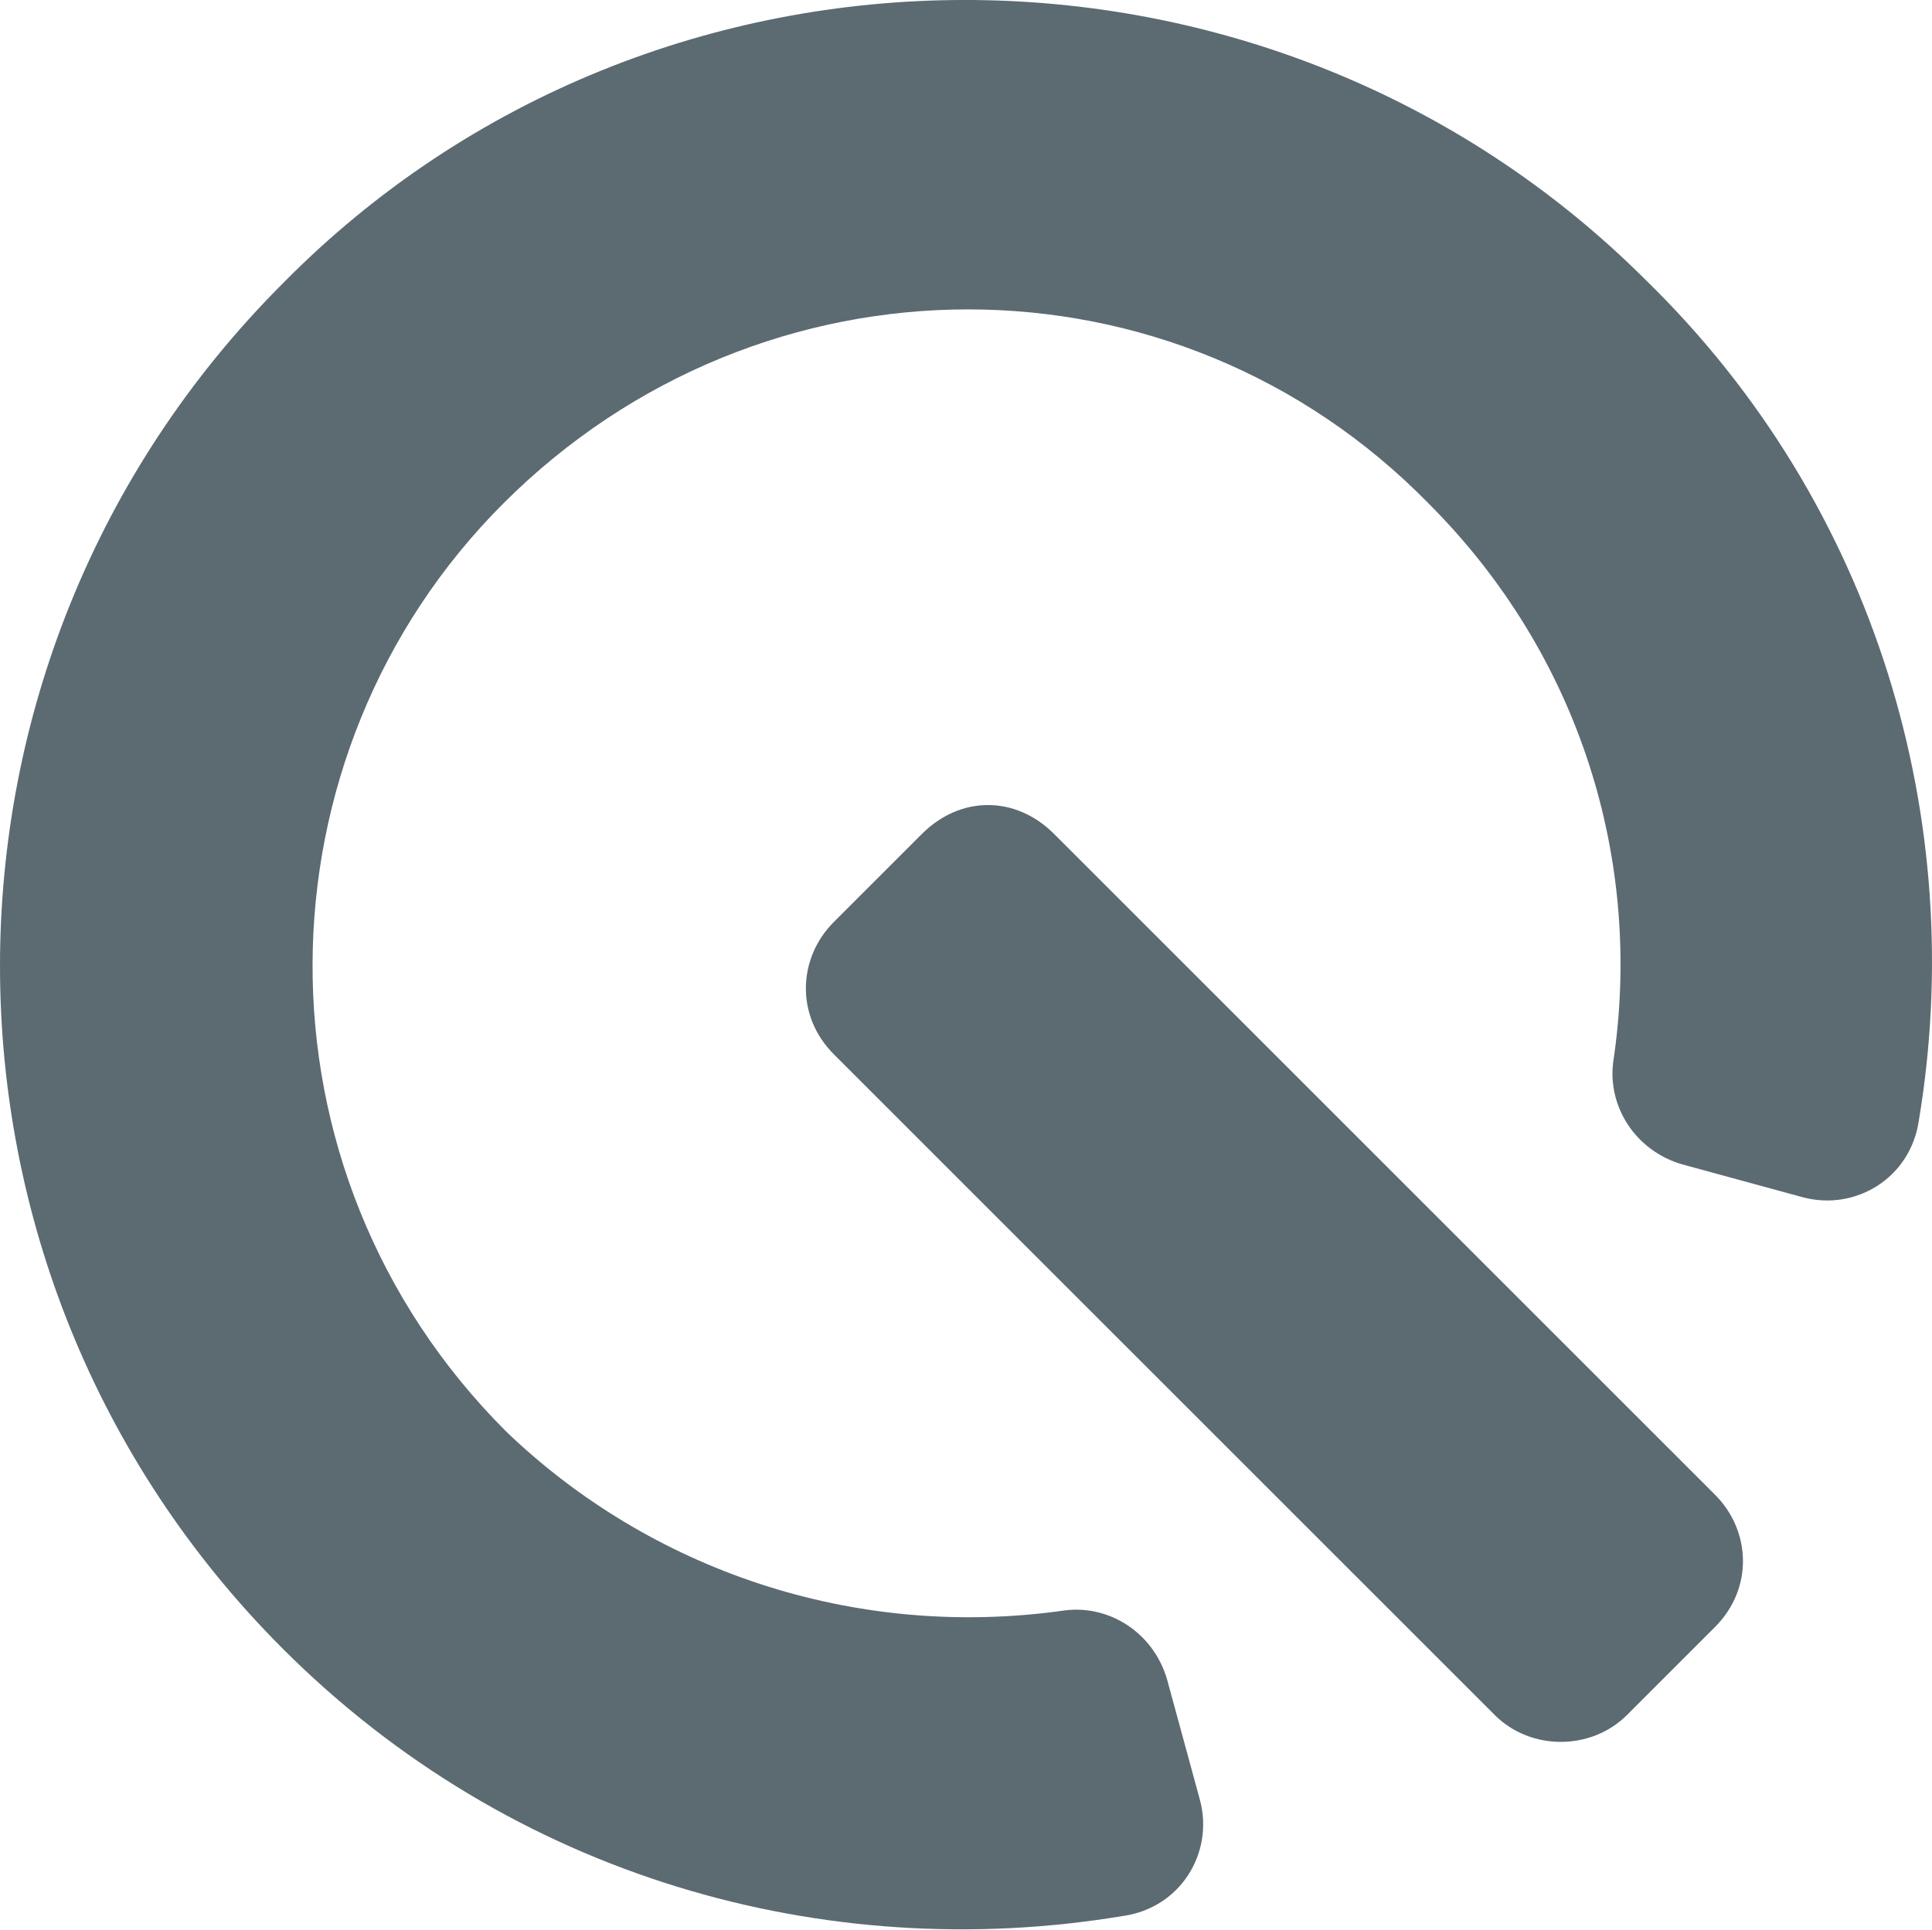
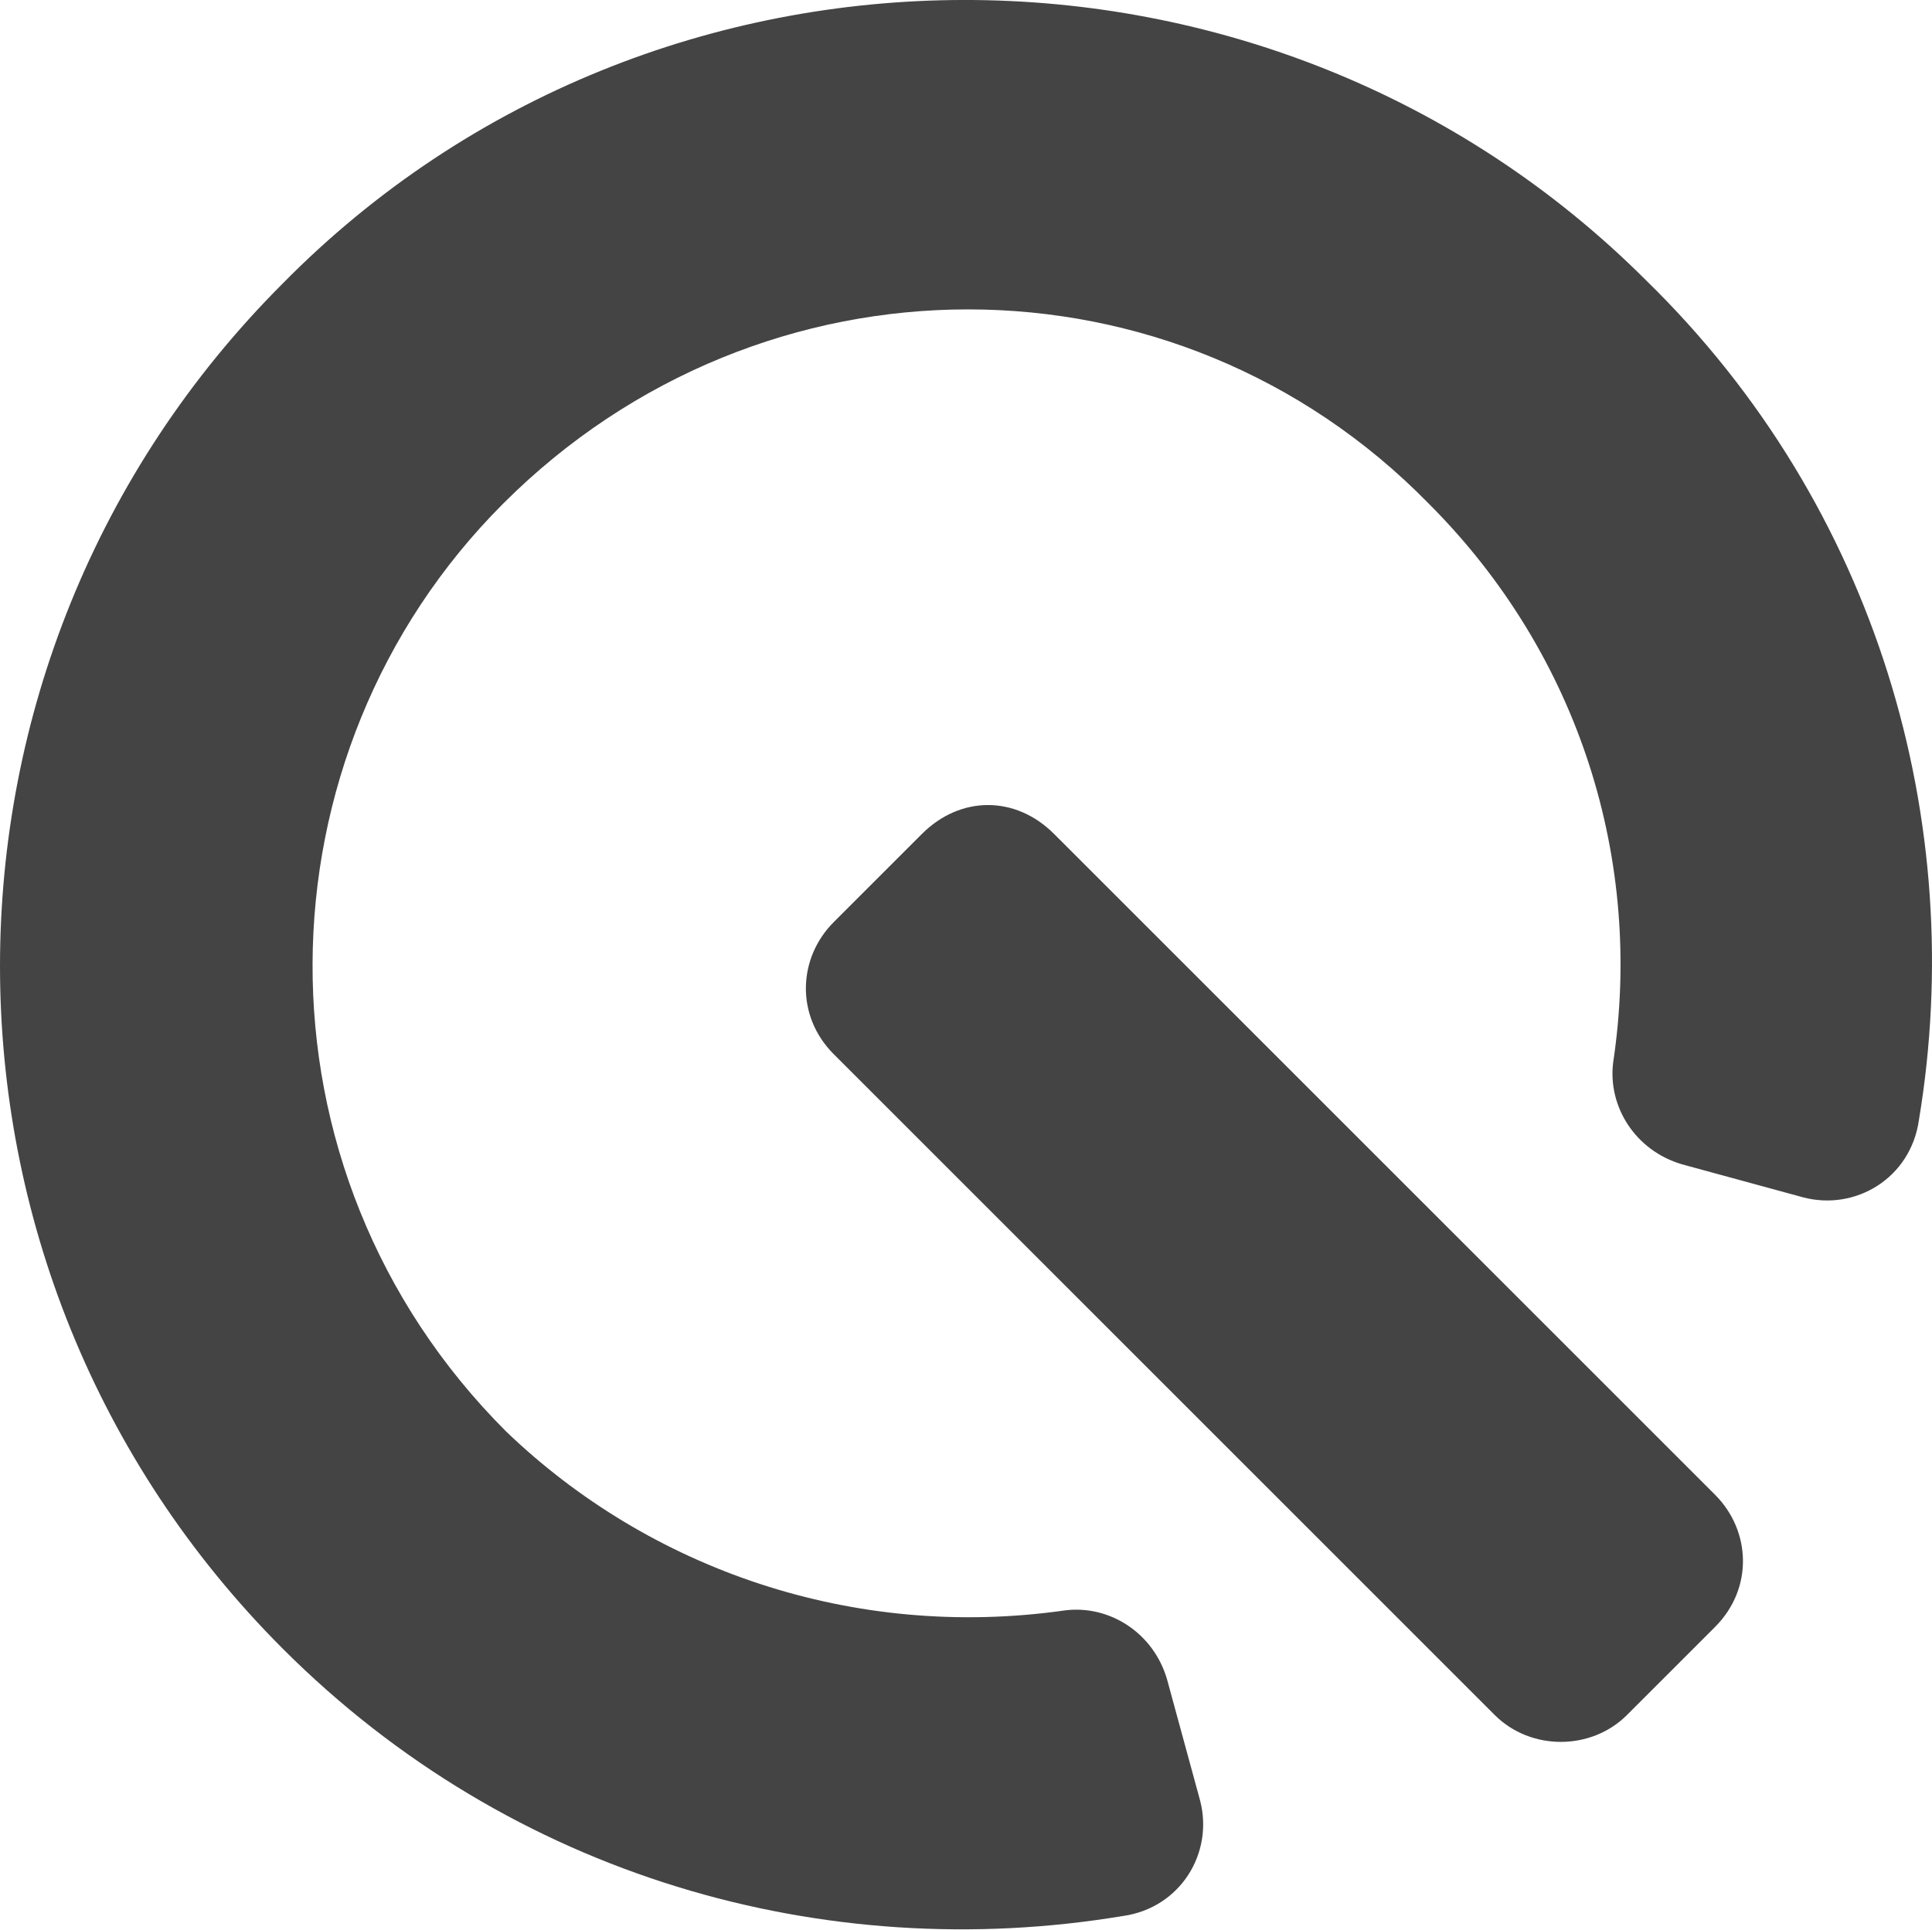
<svg xmlns="http://www.w3.org/2000/svg" width="6mm" height="5.993mm" viewBox="0 0 6 5.993" version="1.1" id="svg5">
  <defs id="defs2">
    <rect x="138.907" y="143.263" width="136.072" height="134.091" id="rect3708" />
  </defs>
  <g id="layer1" transform="translate(-31.95568,-31.93203)">
-     <g aria-label="" transform="matrix(-0.05131755,0.05131755,-0.05131755,-0.05131755,54.36236,35.70403)" id="text3706" style="font-weight:bold;font-size:85.333px;line-height:1.25;font-family:'Font Awesome 5 Free';-inkscape-font-specification:'Font Awesome 5 Free Bold';letter-spacing:0px;word-spacing:0px;white-space:pre;shape-inside:url(#rect3708);fill:#5c6a72;fill-opacity:1">
-       <path d="m 205.573,163.097 c -2,-1.5 -4.667,-0.833 -5.833,1.167 l -2.667,4.667 c -1,1.833 -0.5,4 1,5.167 7.333,5.5 11.333,13.833 11.5,22.333 0,15.833 -12.833,28.167 -28,28.167 -15.667,0 -28.167,-12.5 -28,-28 0,-9.167 4.333,-17.333 11.333,-22.5 1.5,-1.167 2,-3.333 1,-5.167 l -2.667,-4.667 c -1.167,-2 -3.833,-2.667 -5.833,-1.167 -10.5,7.5 -17.333,19.833 -17.167,33.667 0,22.667 18.667,41.333 41.333,41.167 22.833,0 41.333,-18.5 41.333,-41.333 0,-13.833 -6.833,-26 -17.333,-33.5 z m -17.333,34.833 v -40 c 0,-2.167 -1.833,-4 -4,-4 h -5.333 c -2.333,0 -4,1.833 -4,4 v 40 c 0,2.333 1.667,4 4,4 h 5.333 c 2.167,0 4,-1.667 4,-4 z" id="path63138" style="fill:#5c6a72;fill-opacity:1" />
+     <g aria-label="" transform="matrix(-0.05131755,0.05131755,-0.05131755,-0.05131755,54.36236,35.70403)" id="text3706" style="font-weight:bold;font-size:85.333px;line-height:1.25;font-family:'Font Awesome 5 Free';-inkscape-font-specification:'Font Awesome 5 Free Bold';letter-spacing:0px;word-spacing:0px;white-space:pre;shape-inside:url(#rect3708);fill:#444444;fill-opacity:1">
+       <path d="m 205.573,163.097 c -2,-1.5 -4.667,-0.833 -5.833,1.167 l -2.667,4.667 c -1,1.833 -0.5,4 1,5.167 7.333,5.5 11.333,13.833 11.5,22.333 0,15.833 -12.833,28.167 -28,28.167 -15.667,0 -28.167,-12.5 -28,-28 0,-9.167 4.333,-17.333 11.333,-22.5 1.5,-1.167 2,-3.333 1,-5.167 l -2.667,-4.667 c -1.167,-2 -3.833,-2.667 -5.833,-1.167 -10.5,7.5 -17.333,19.833 -17.167,33.667 0,22.667 18.667,41.333 41.333,41.167 22.833,0 41.333,-18.5 41.333,-41.333 0,-13.833 -6.833,-26 -17.333,-33.5 z m -17.333,34.833 v -40 c 0,-2.167 -1.833,-4 -4,-4 h -5.333 c -2.333,0 -4,1.833 -4,4 v 40 c 0,2.333 1.667,4 4,4 h 5.333 c 2.167,0 4,-1.667 4,-4 z" id="path63138" style="fill:#444444;fill-opacity:1" />
    </g>
  </g>
</svg>
